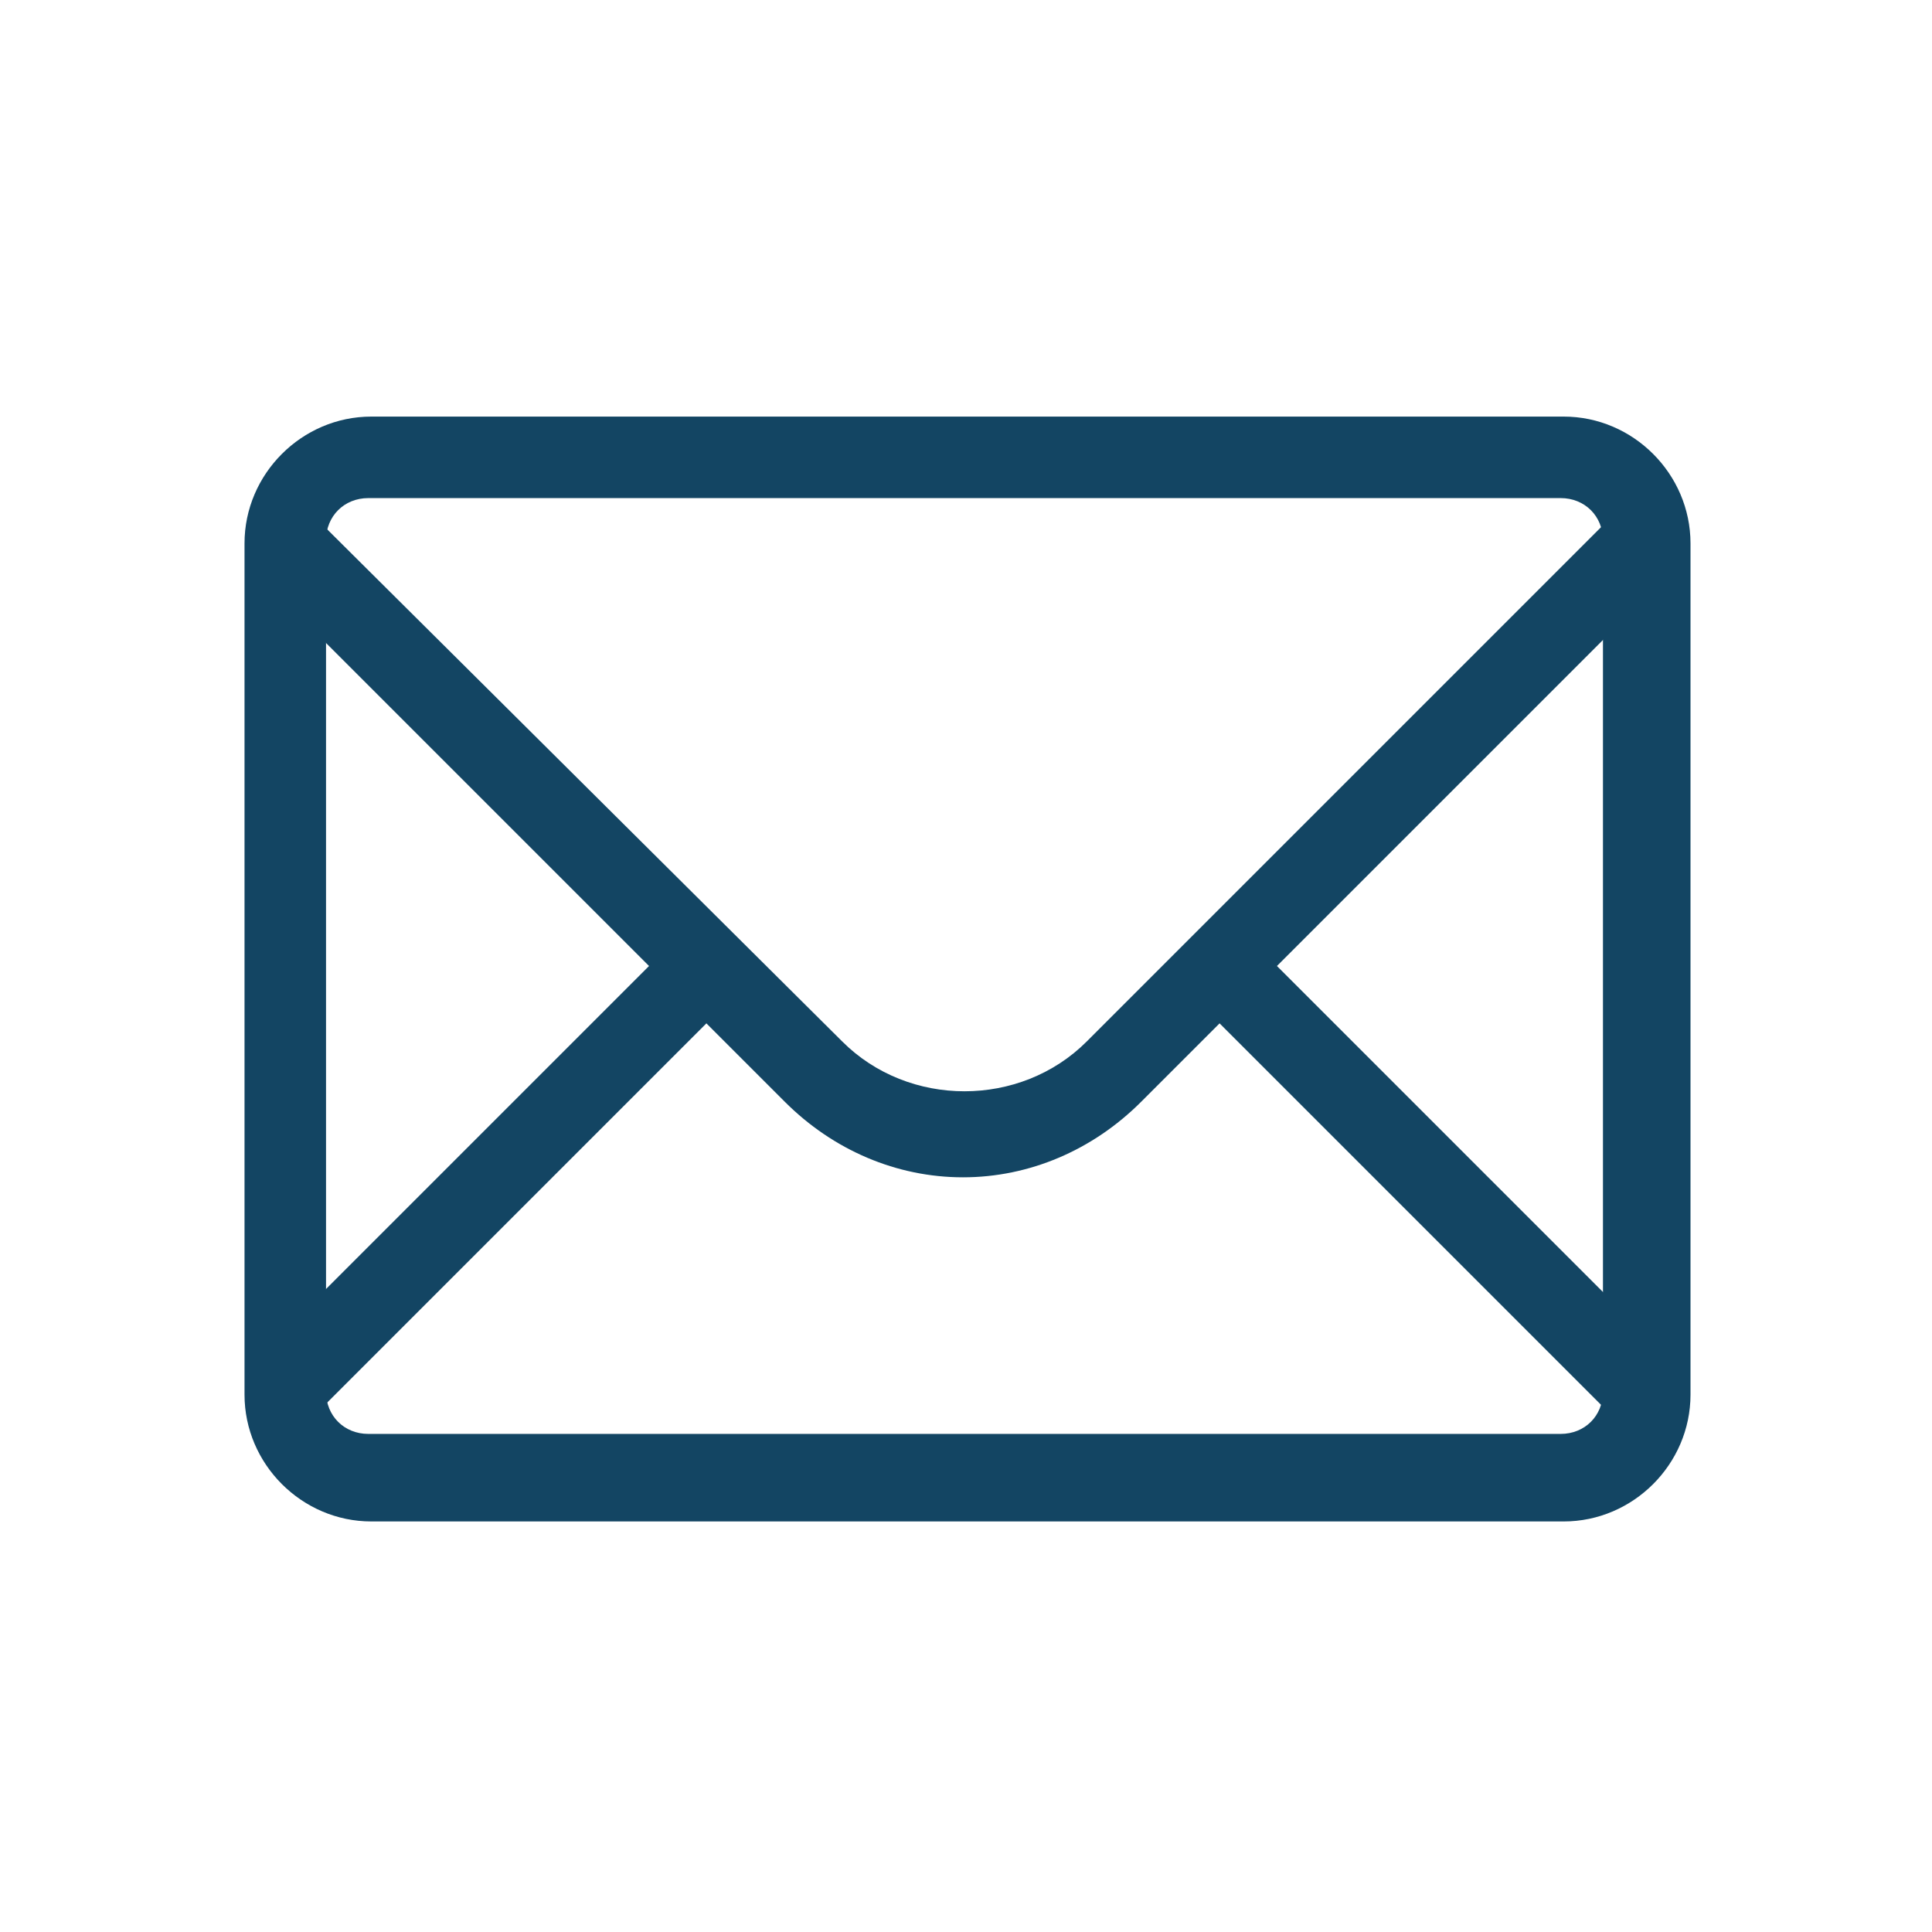
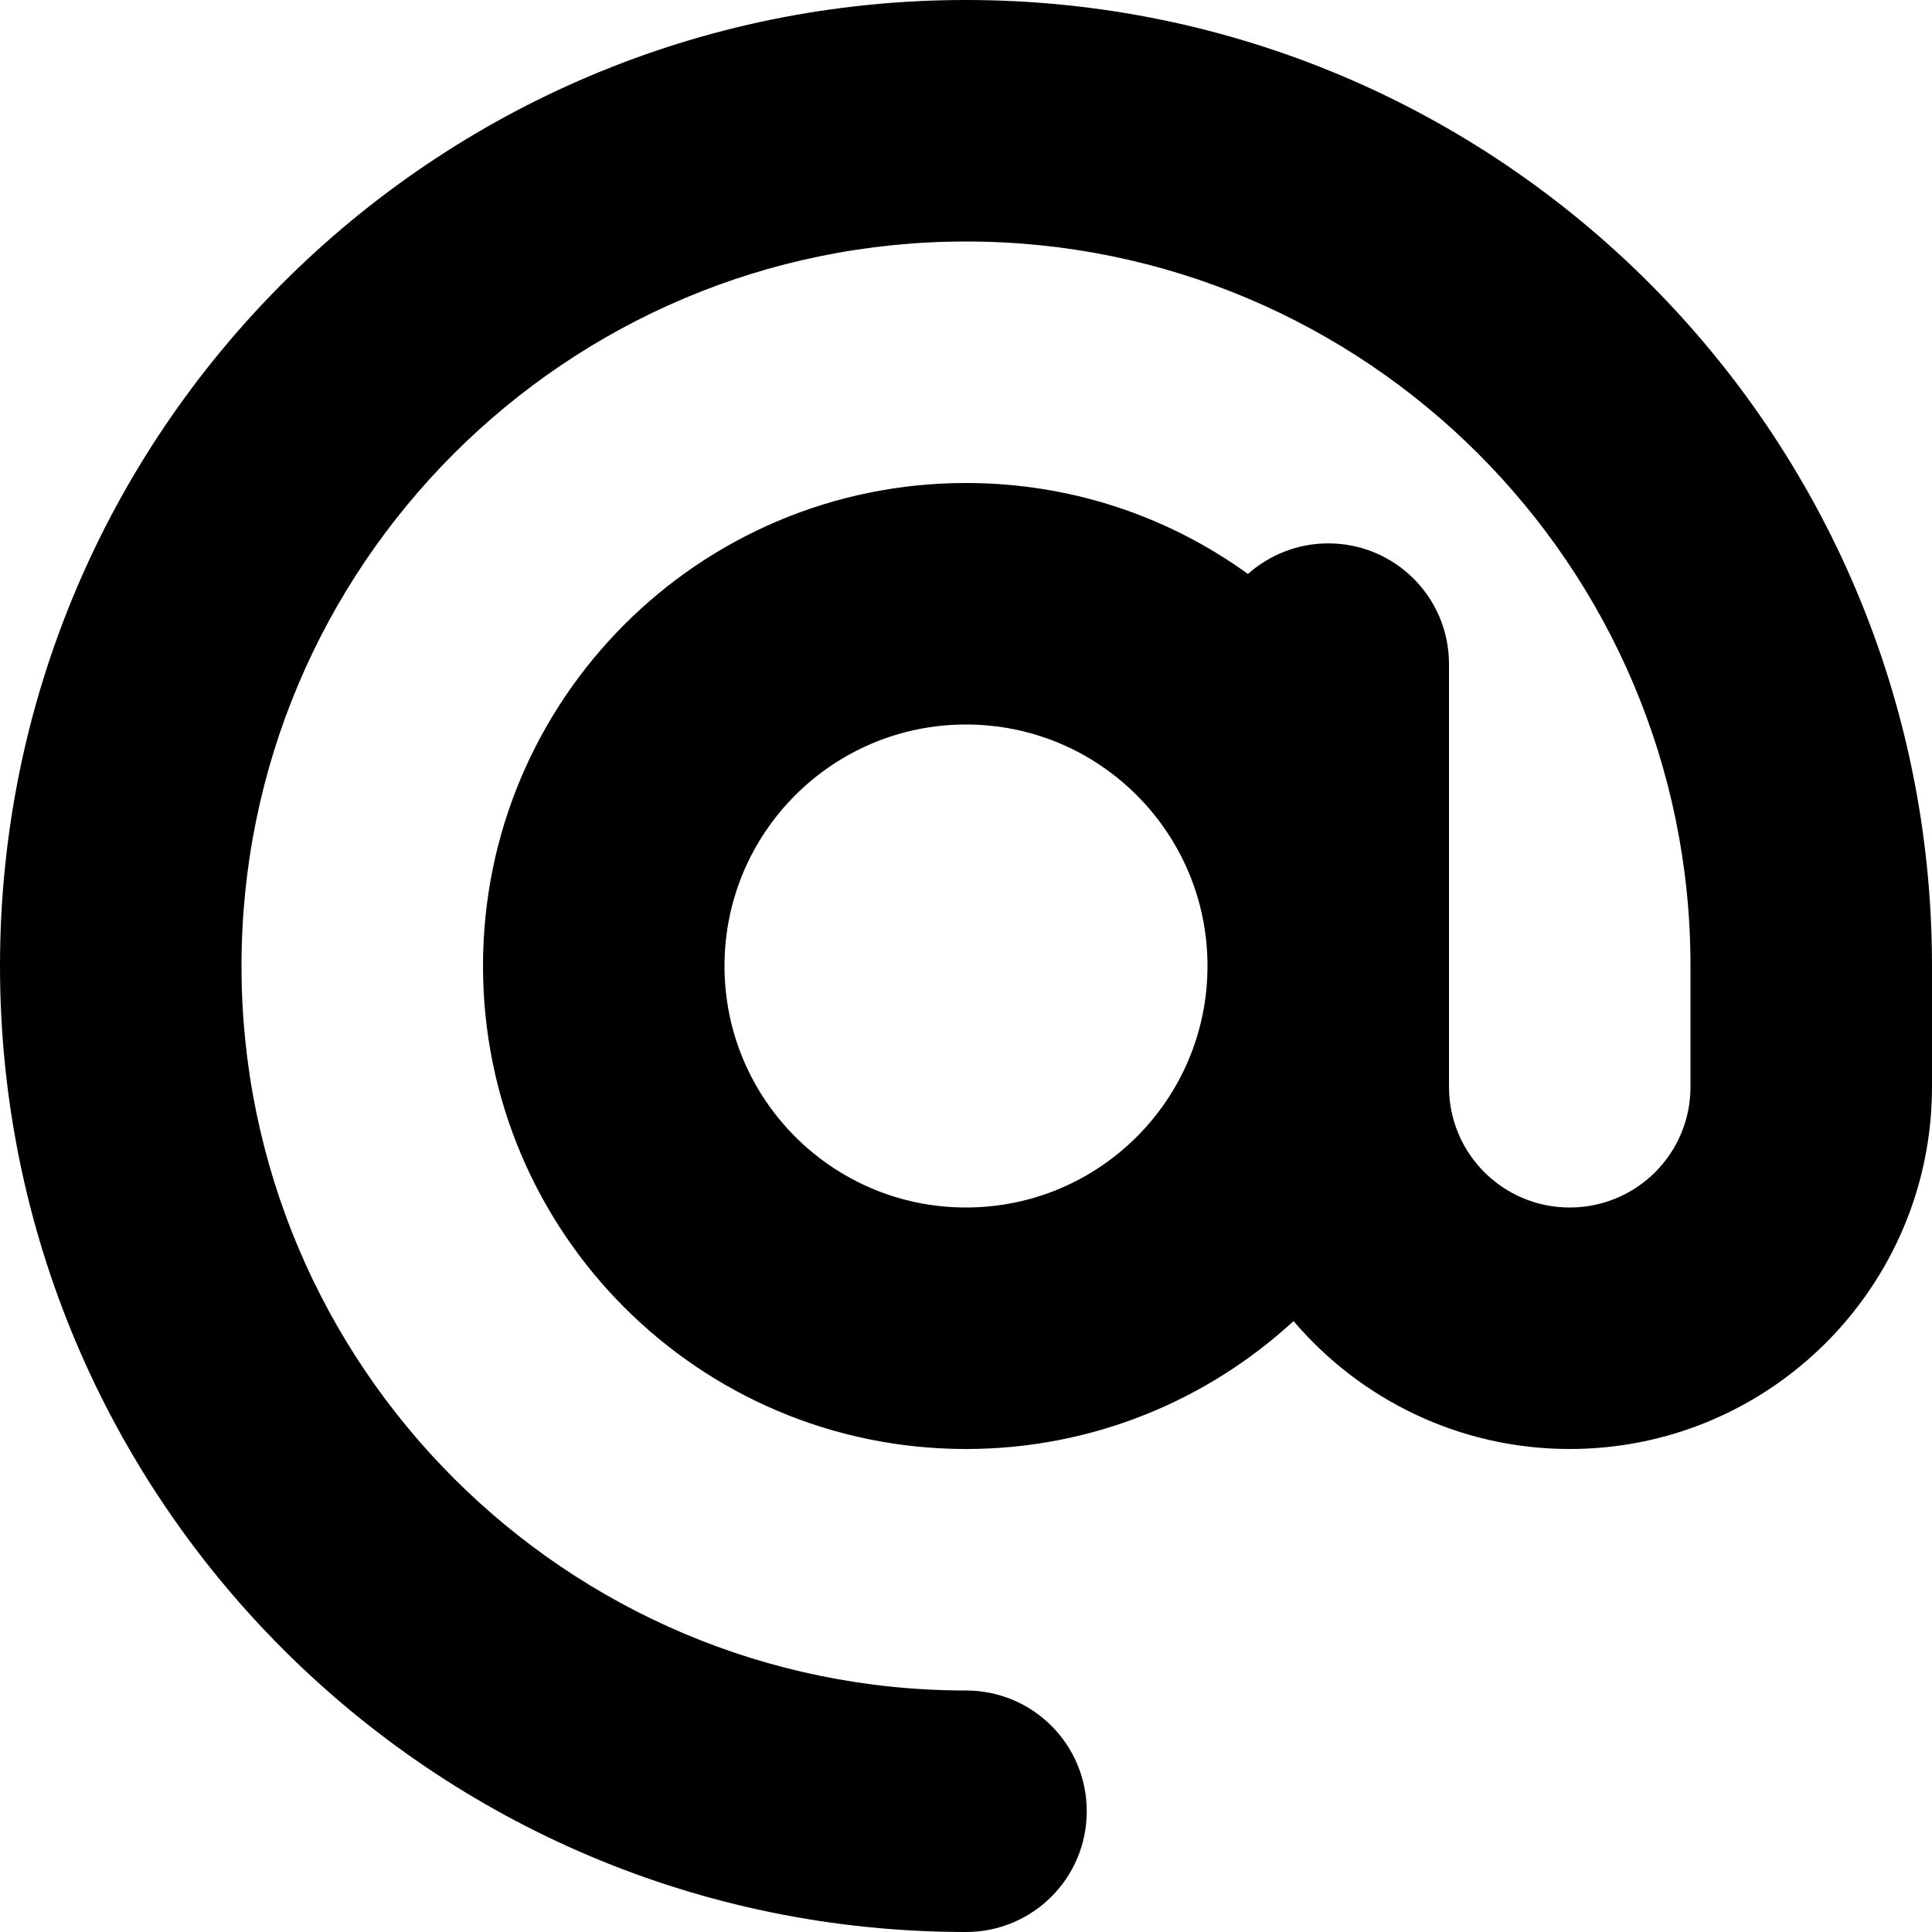
- <svg xmlns="http://www.w3.org/2000/svg" id="Layer_1" style="enable-background:new 0 0 64 64;" version="1.1" viewBox="0 0 64 64" xml:space="preserve">
-   <style type="text/css">
- 	.st0{fill:#134563;}
- </style>
-   <g>
-     <g id="Icon-Envelope" transform="translate(78, 232)">
-       <path class="st0" d="M-22.5-213.2l-1.9-1.9l-17.6,17.6c-2.2,2.2-5.9,2.2-8.1,0L-67.7-215l-1.9,1.9l13.1,13.1     l-13.1,13.1l1.9,1.9l13.1-13.1l2.6,2.6c1.6,1.6,3.7,2.5,5.9,2.5s4.3-0.9,5.9-2.5l2.6-2.6l13.1,13.1l1.9-1.9l-13.1-13.1     L-22.5-213.2" id="Fill-3" />
-       <path class="st0" d="M-26.2-181.6h-39.5c-2.3,0-4.2-1.9-4.2-4.2v-28.2c0-2.3,1.9-4.2,4.2-4.2h39.5     c2.3,0,4.2,1.9,4.2,4.2v28.2C-22-183.5-23.9-181.6-26.2-181.6L-26.2-181.6z M-65.8-215.5c-0.8,0-1.4,0.6-1.4,1.4v28.2     c0,0.8,0.6,1.4,1.4,1.4h39.5c0.8,0,1.4-0.6,1.4-1.4v-28.2c0-0.8-0.6-1.4-1.4-1.4H-65.8L-65.8-215.5z" id="Fill-4" />
-     </g>
-   </g>
+ <svg xmlns="http://www.w3.org/2000/svg" viewBox="0 0 512 512">
+   <path d="M256 64C150 64 64 150 64 256s86 192 192 192c17.7 0 32 14.3 32 32s-14.3 32-32 32C114.6 512 0 397.4 0 256S114.6 0 256 0S512 114.6 512 256v32c0 53-43 96-96 96c-29.3 0-55.6-13.2-73.2-33.9C320 371.1 289.5 384 256 384c-70.7 0-128-57.3-128-128s57.3-128 128-128c27.9 0 53.7 8.9 74.7 24.1c5.7-5 13.1-8.1 21.3-8.1c17.7 0 32 14.3 32 32v80 32c0 17.7 14.3 32 32 32s32-14.3 32-32V256c0-106-86-192-192-192zm64 192a64 64 0 1 0 -128 0 64 64 0 1 0 128 0z" />
</svg>
